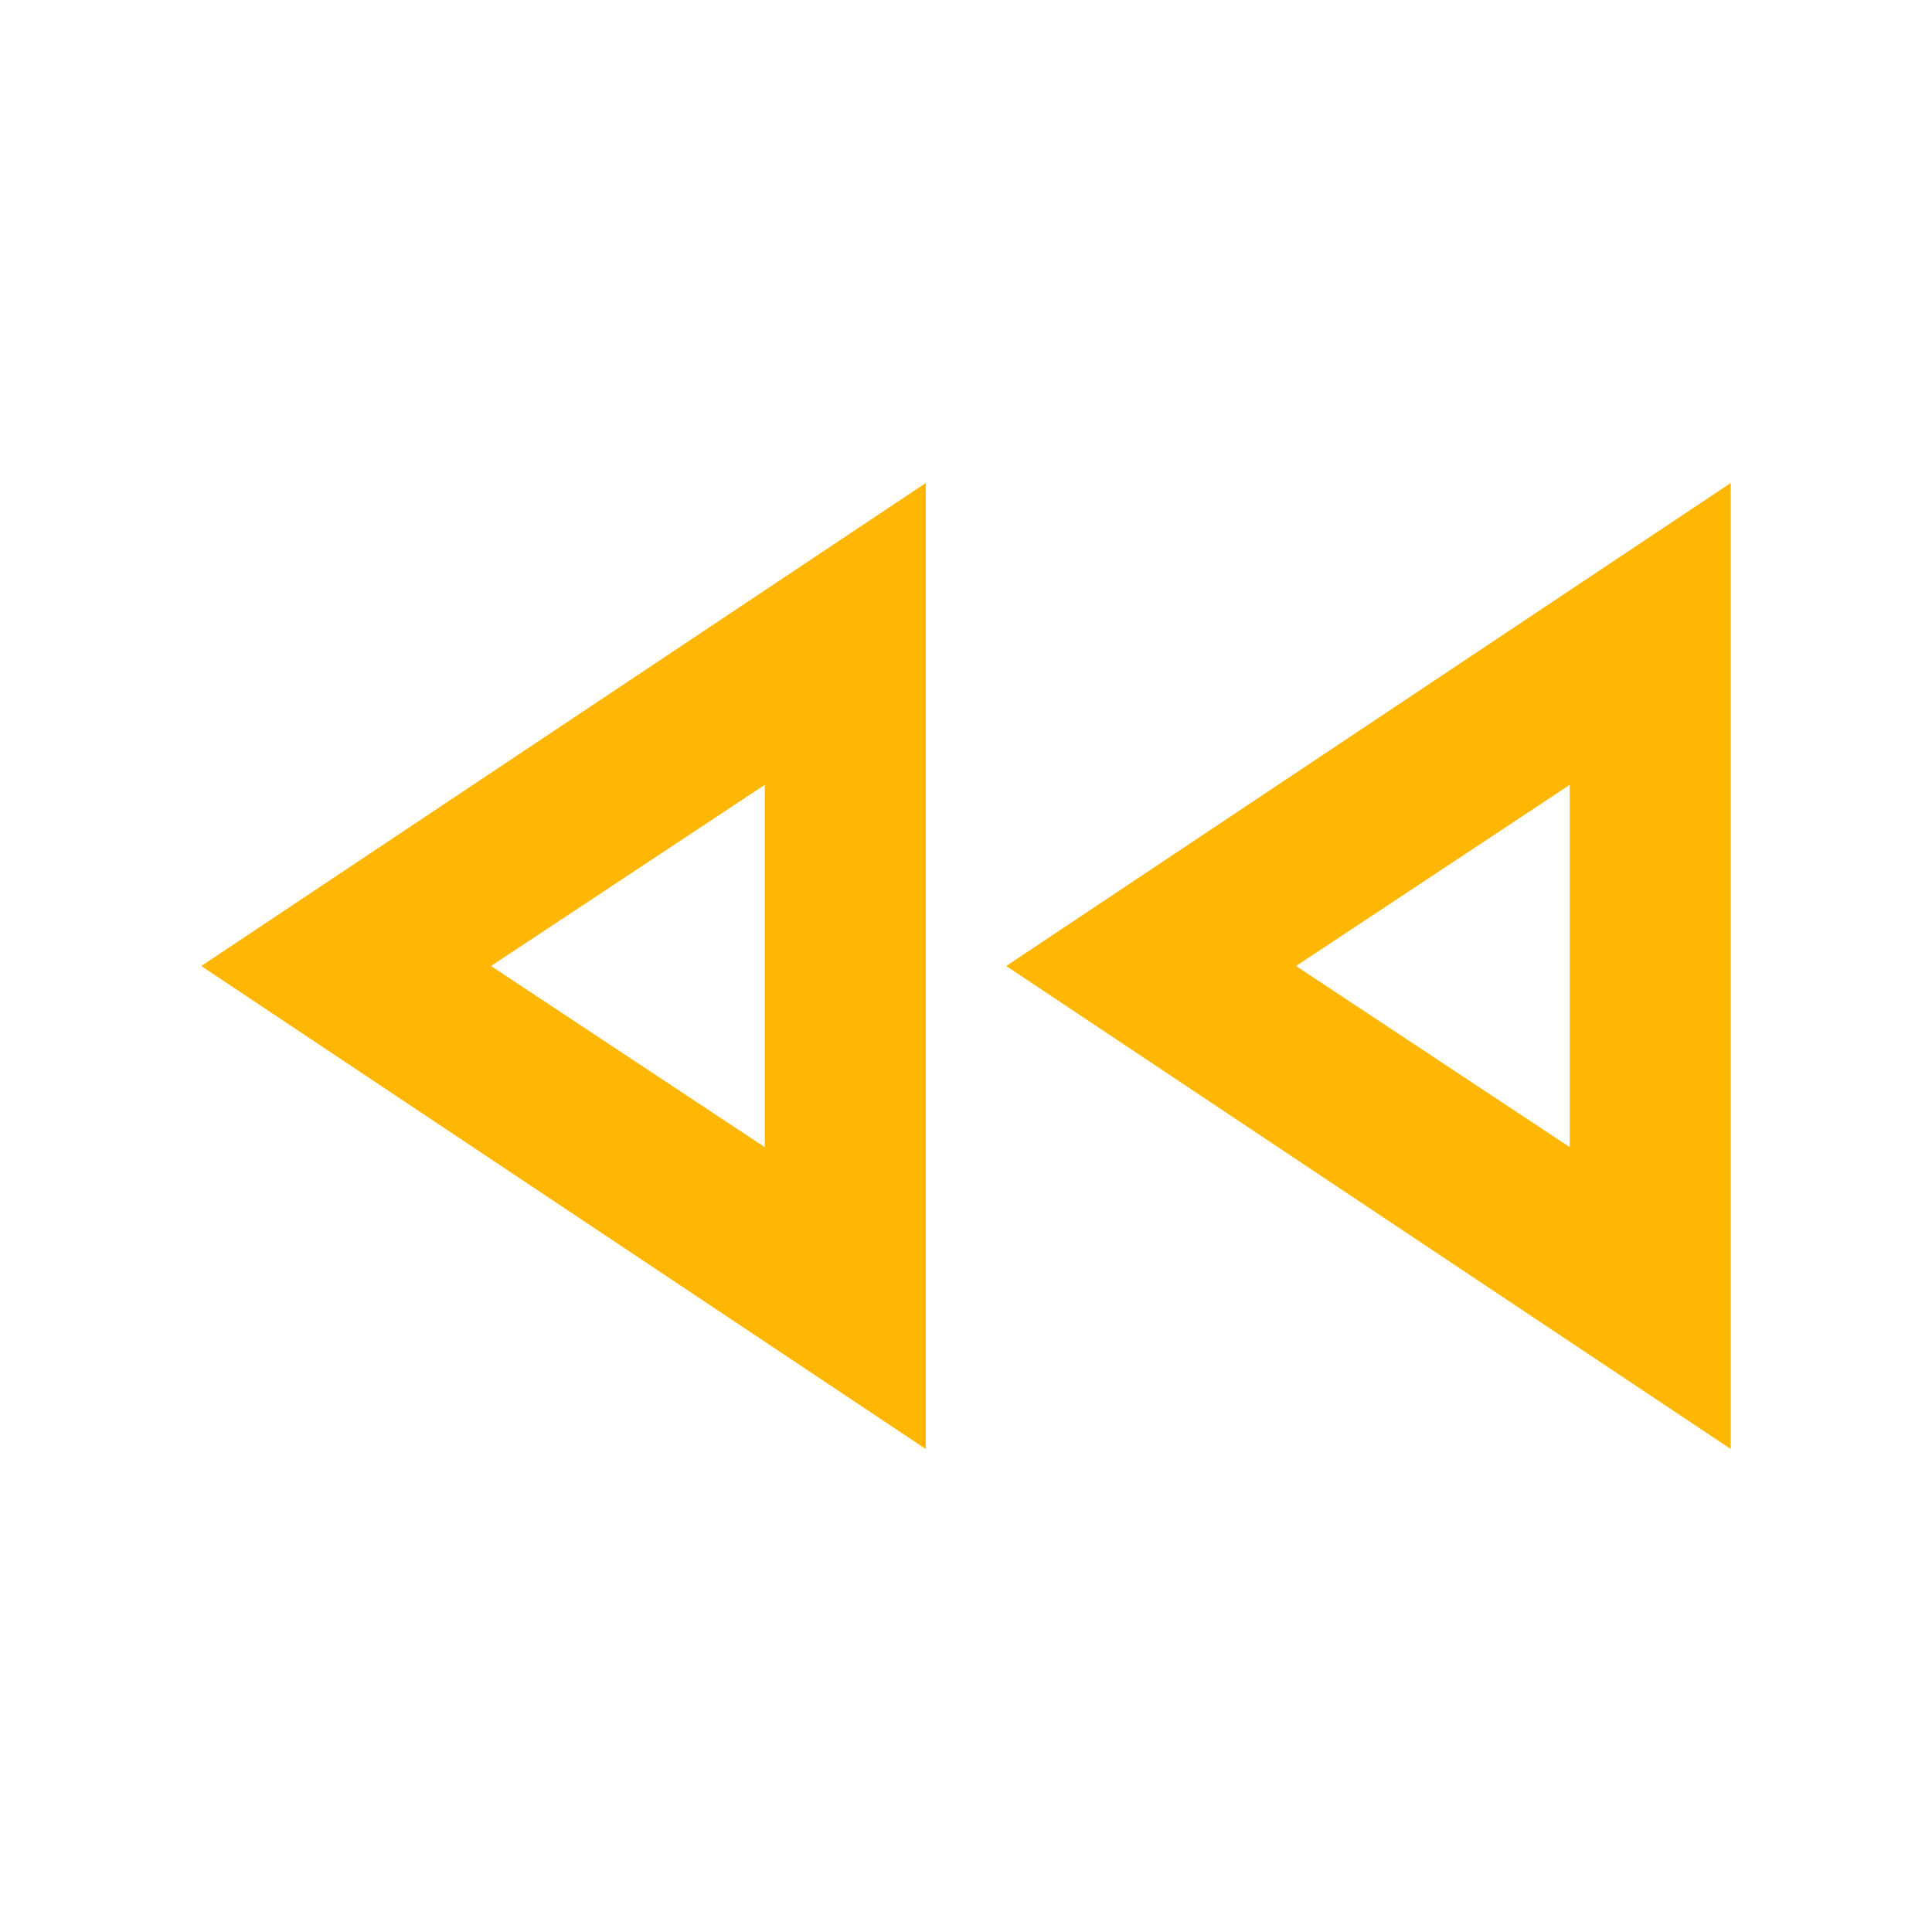
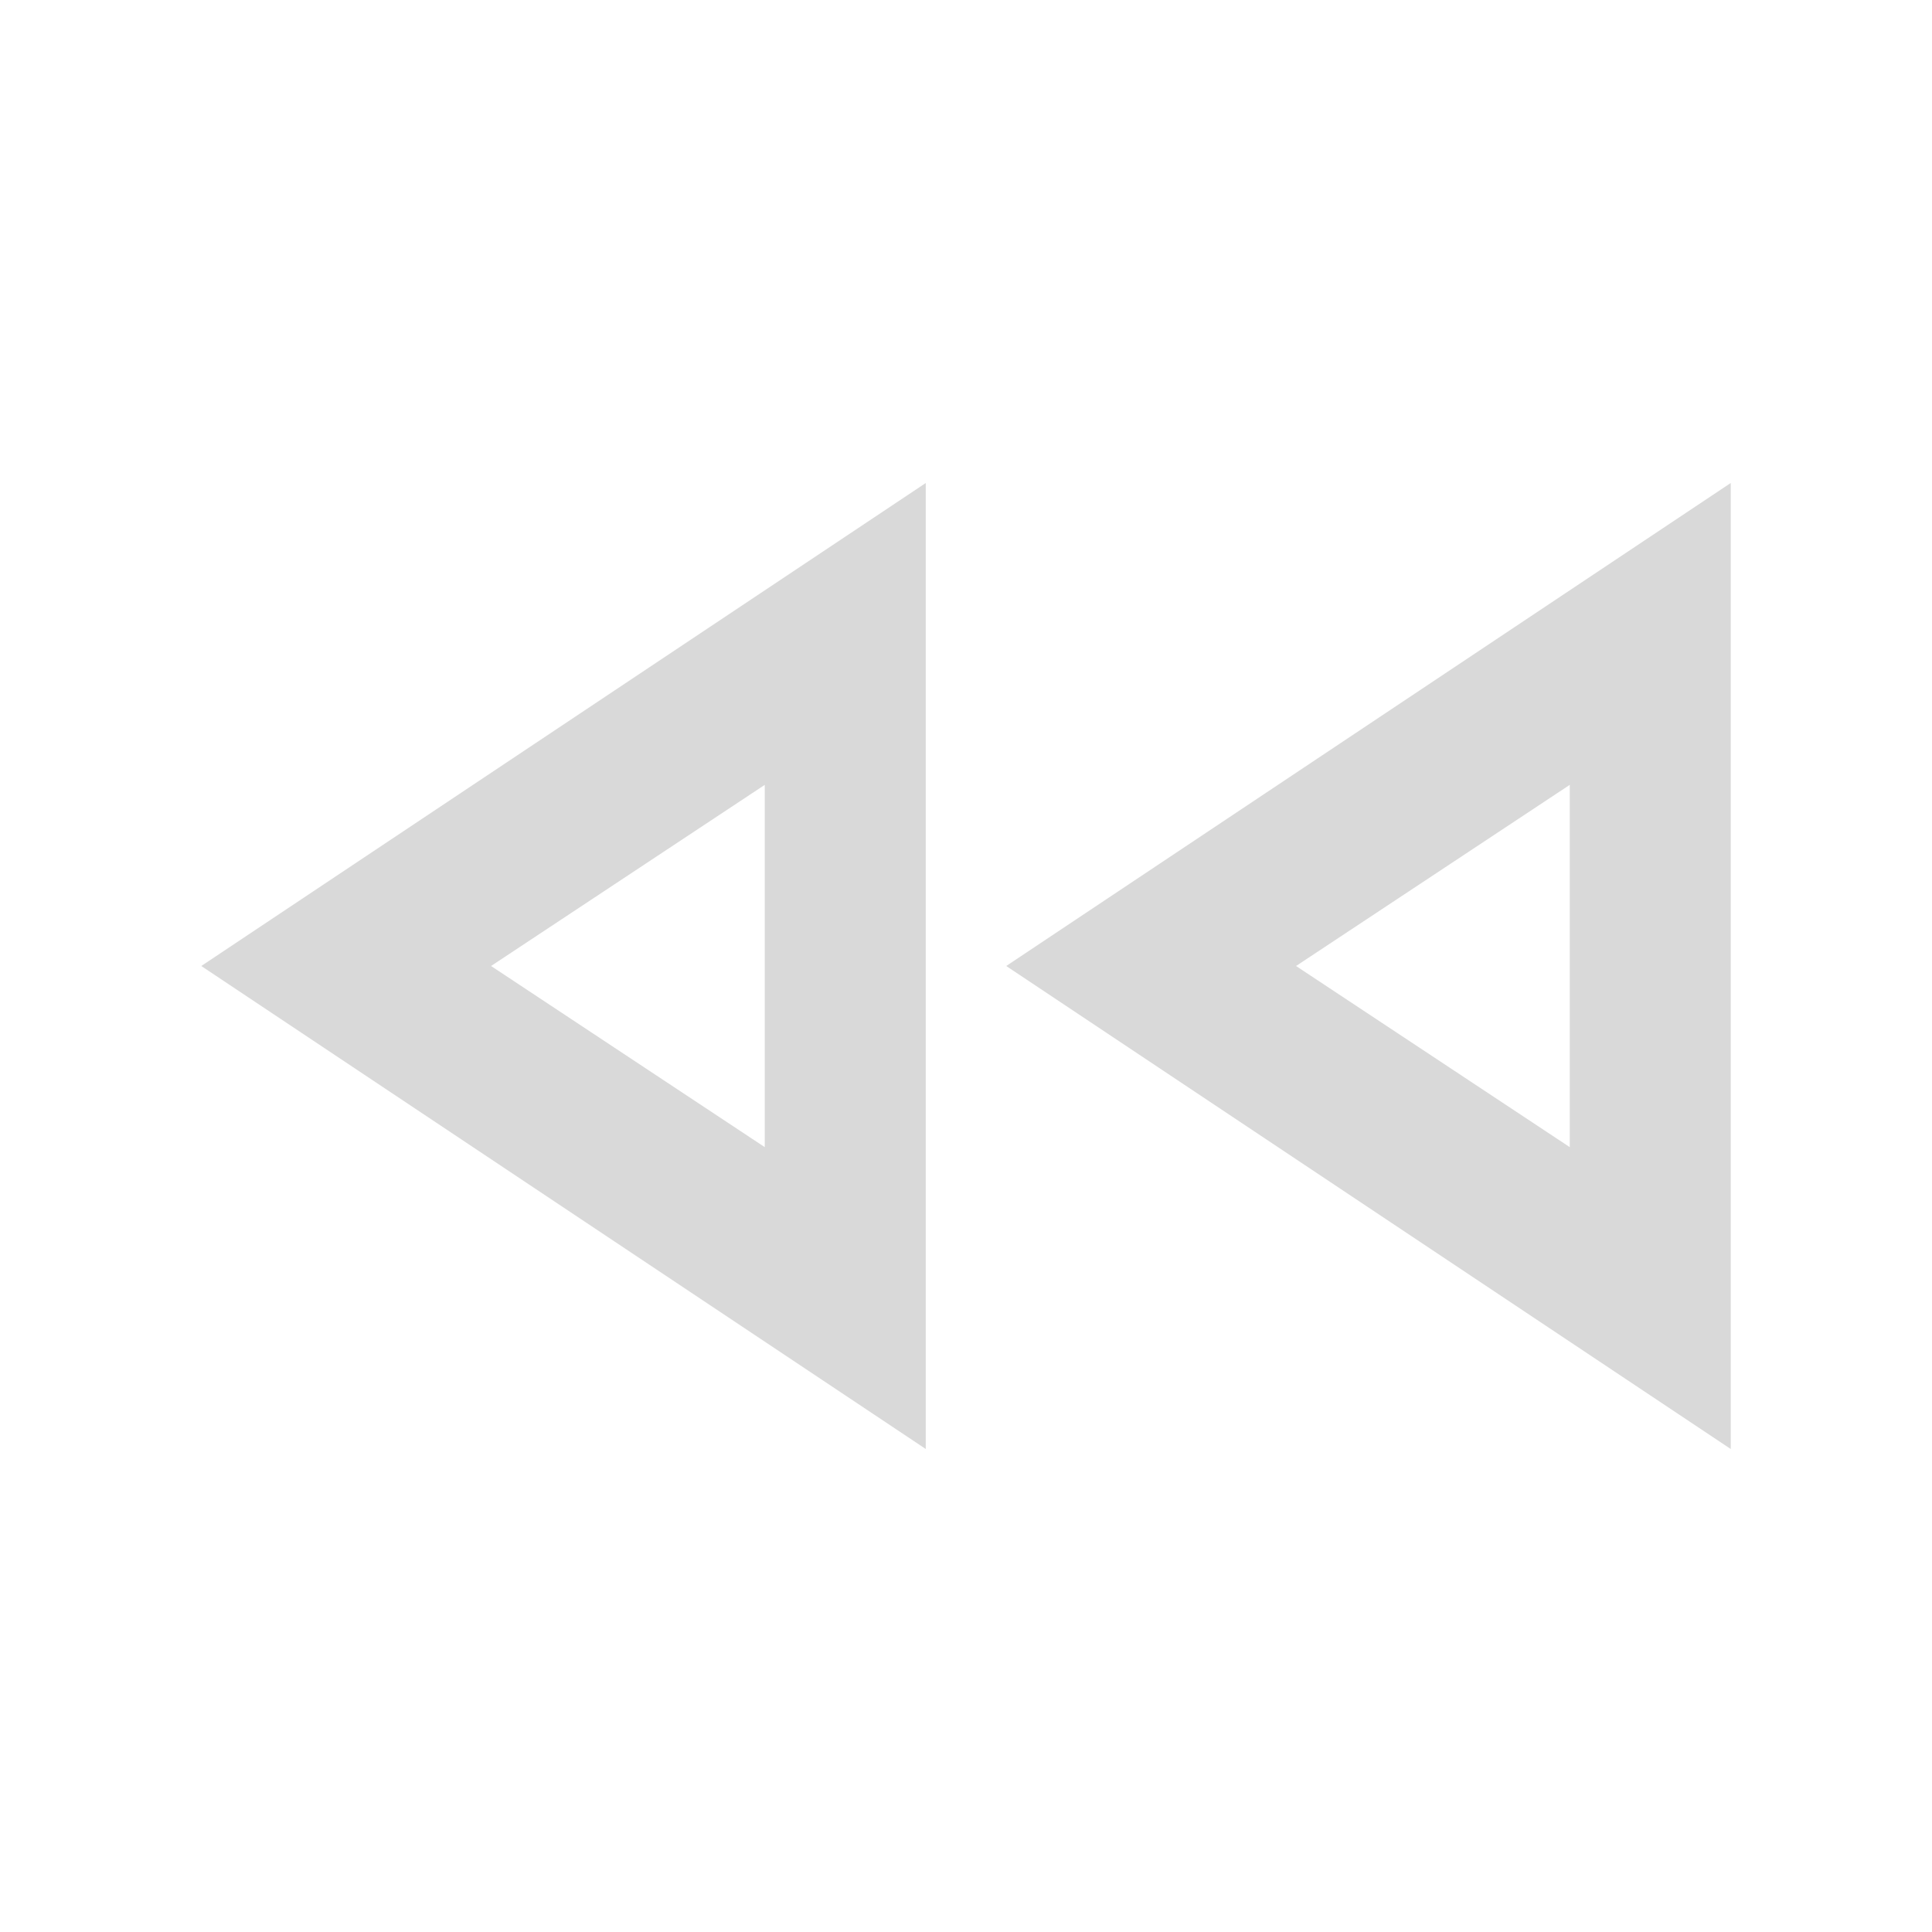
- <svg xmlns="http://www.w3.org/2000/svg" height="24px" viewBox="0 -960 960 960" width="24px" fill="#FFb703">
+ <svg xmlns="http://www.w3.org/2000/svg" height="24px" viewBox="0 -960 960 960" width="24px" fill="#d9d9d9">
  <path d="M860-240 500-480l360-240v480Zm-400 0L100-480l360-240v480Zm-80-240Zm400 0Zm-400 90v-180l-136 90 136 90Zm400 0v-180l-136 90 136 90Z" />
</svg>
